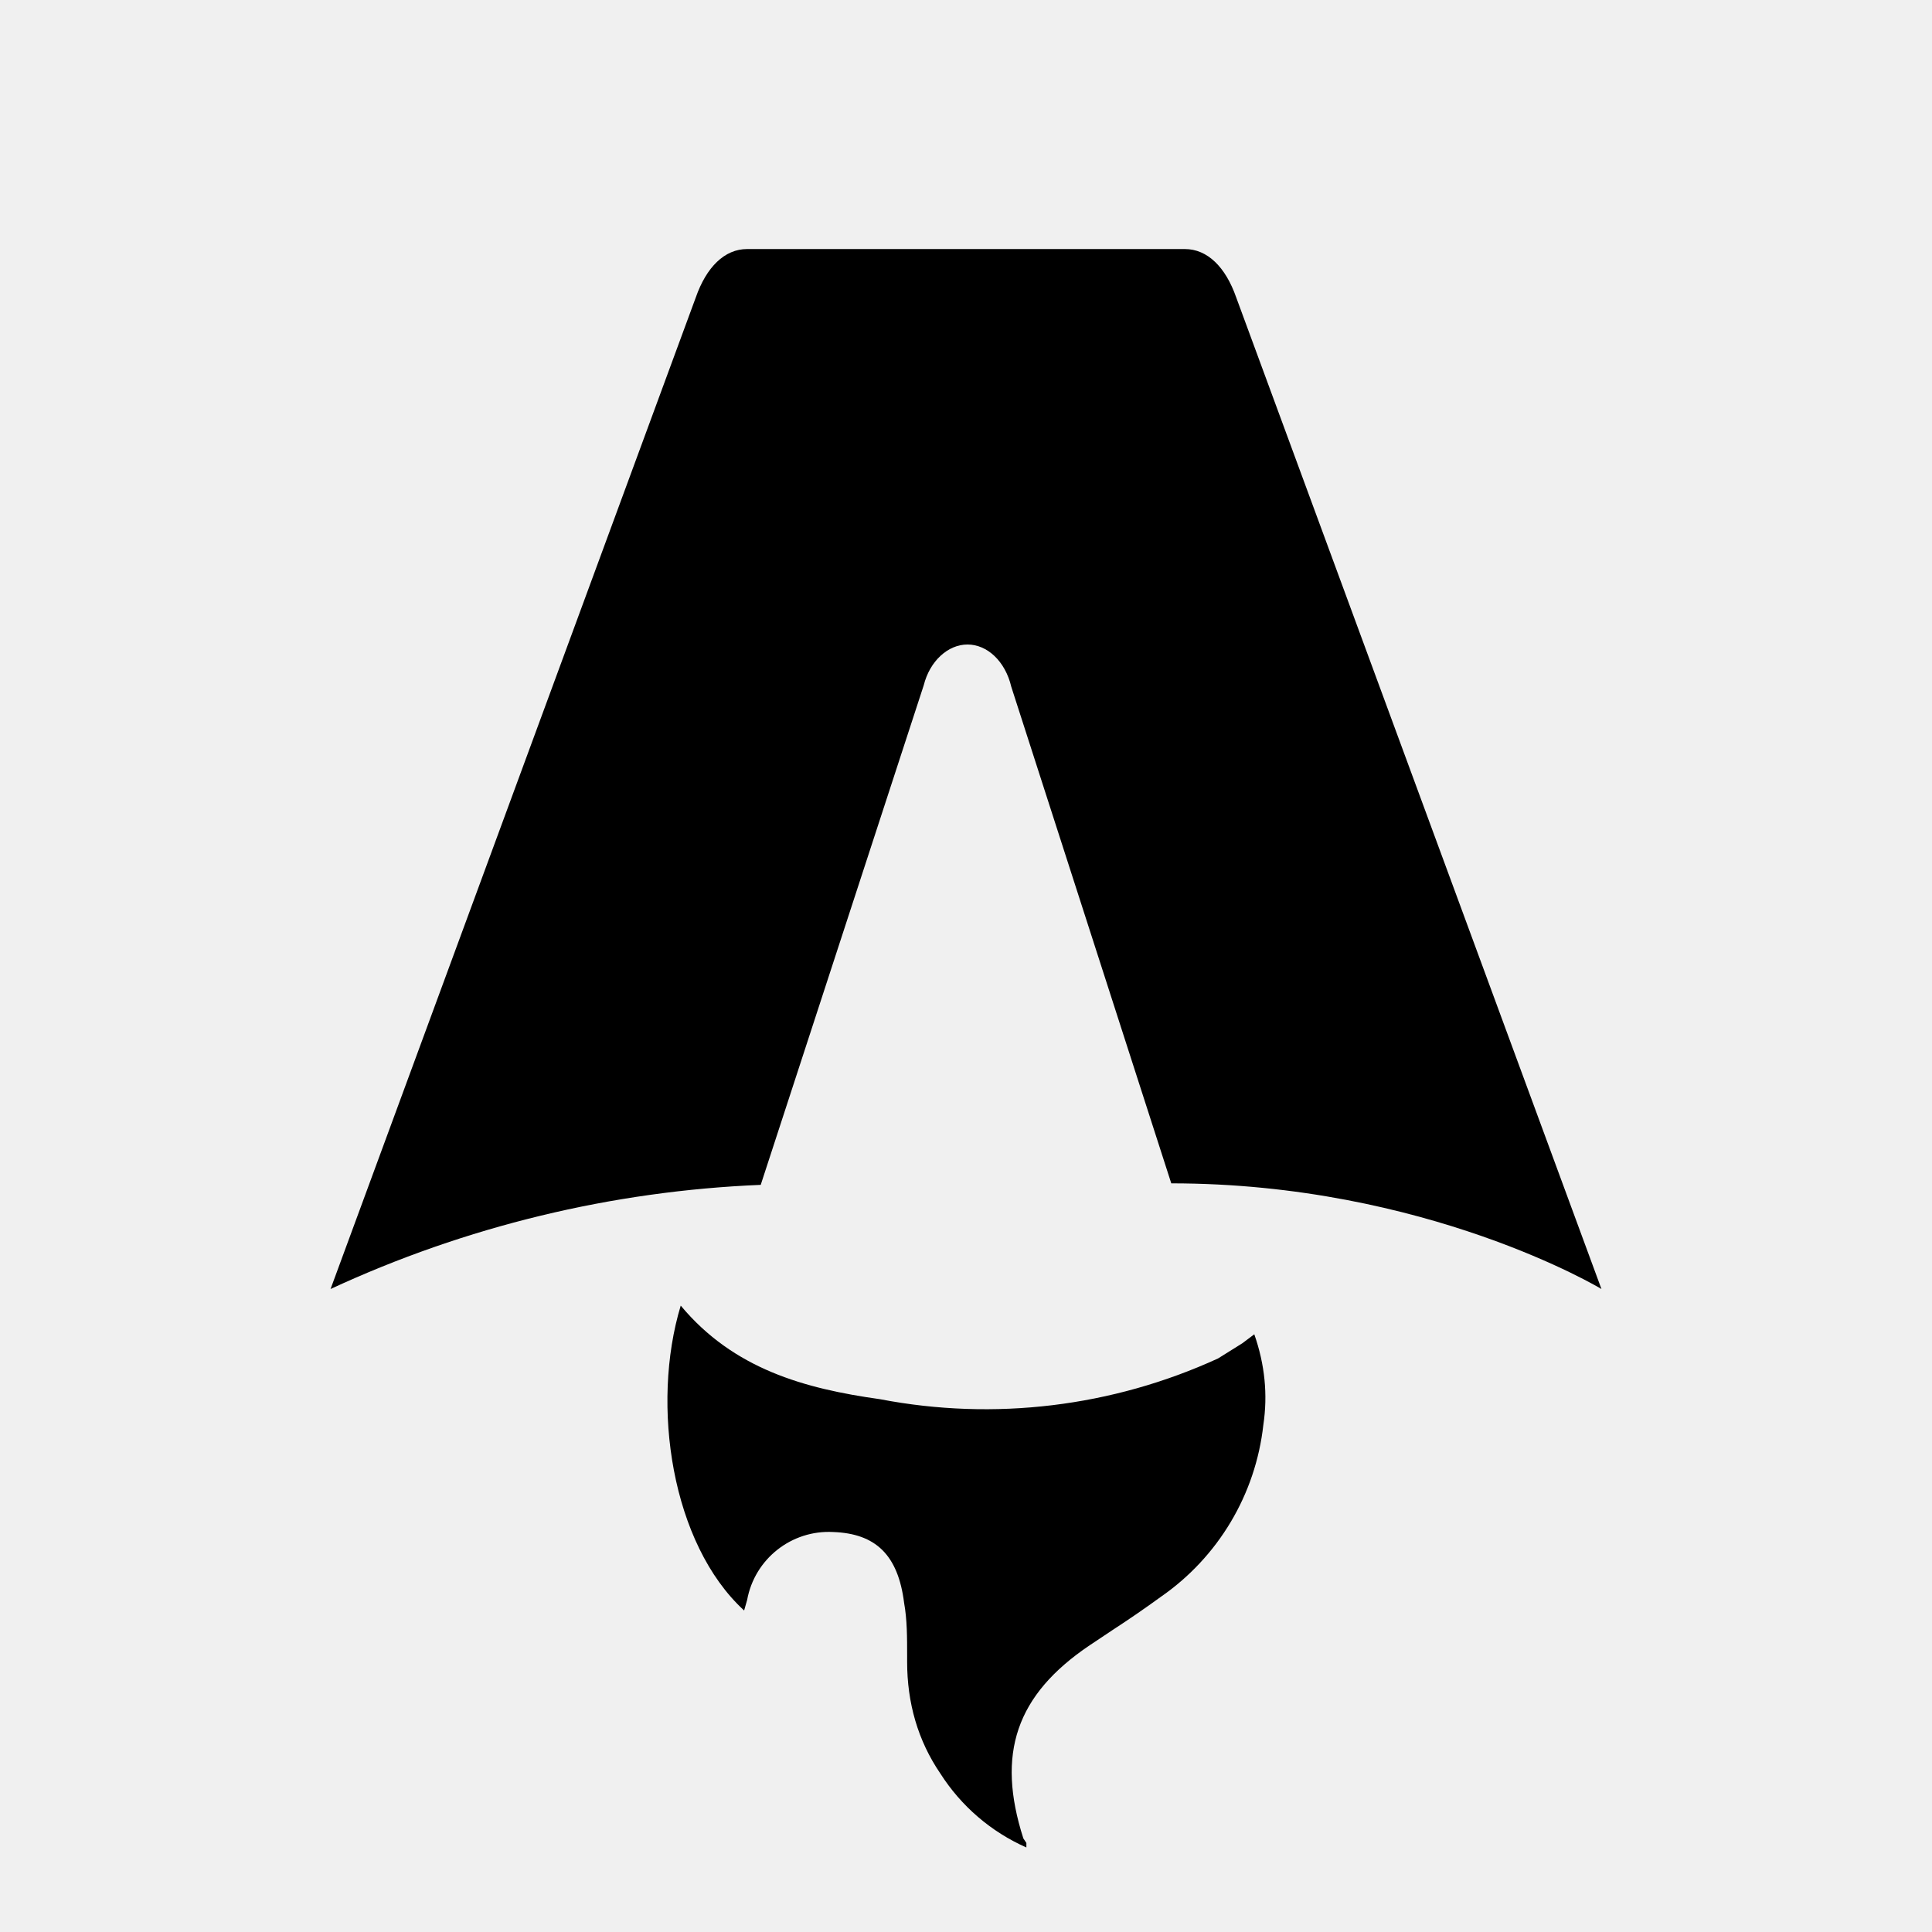
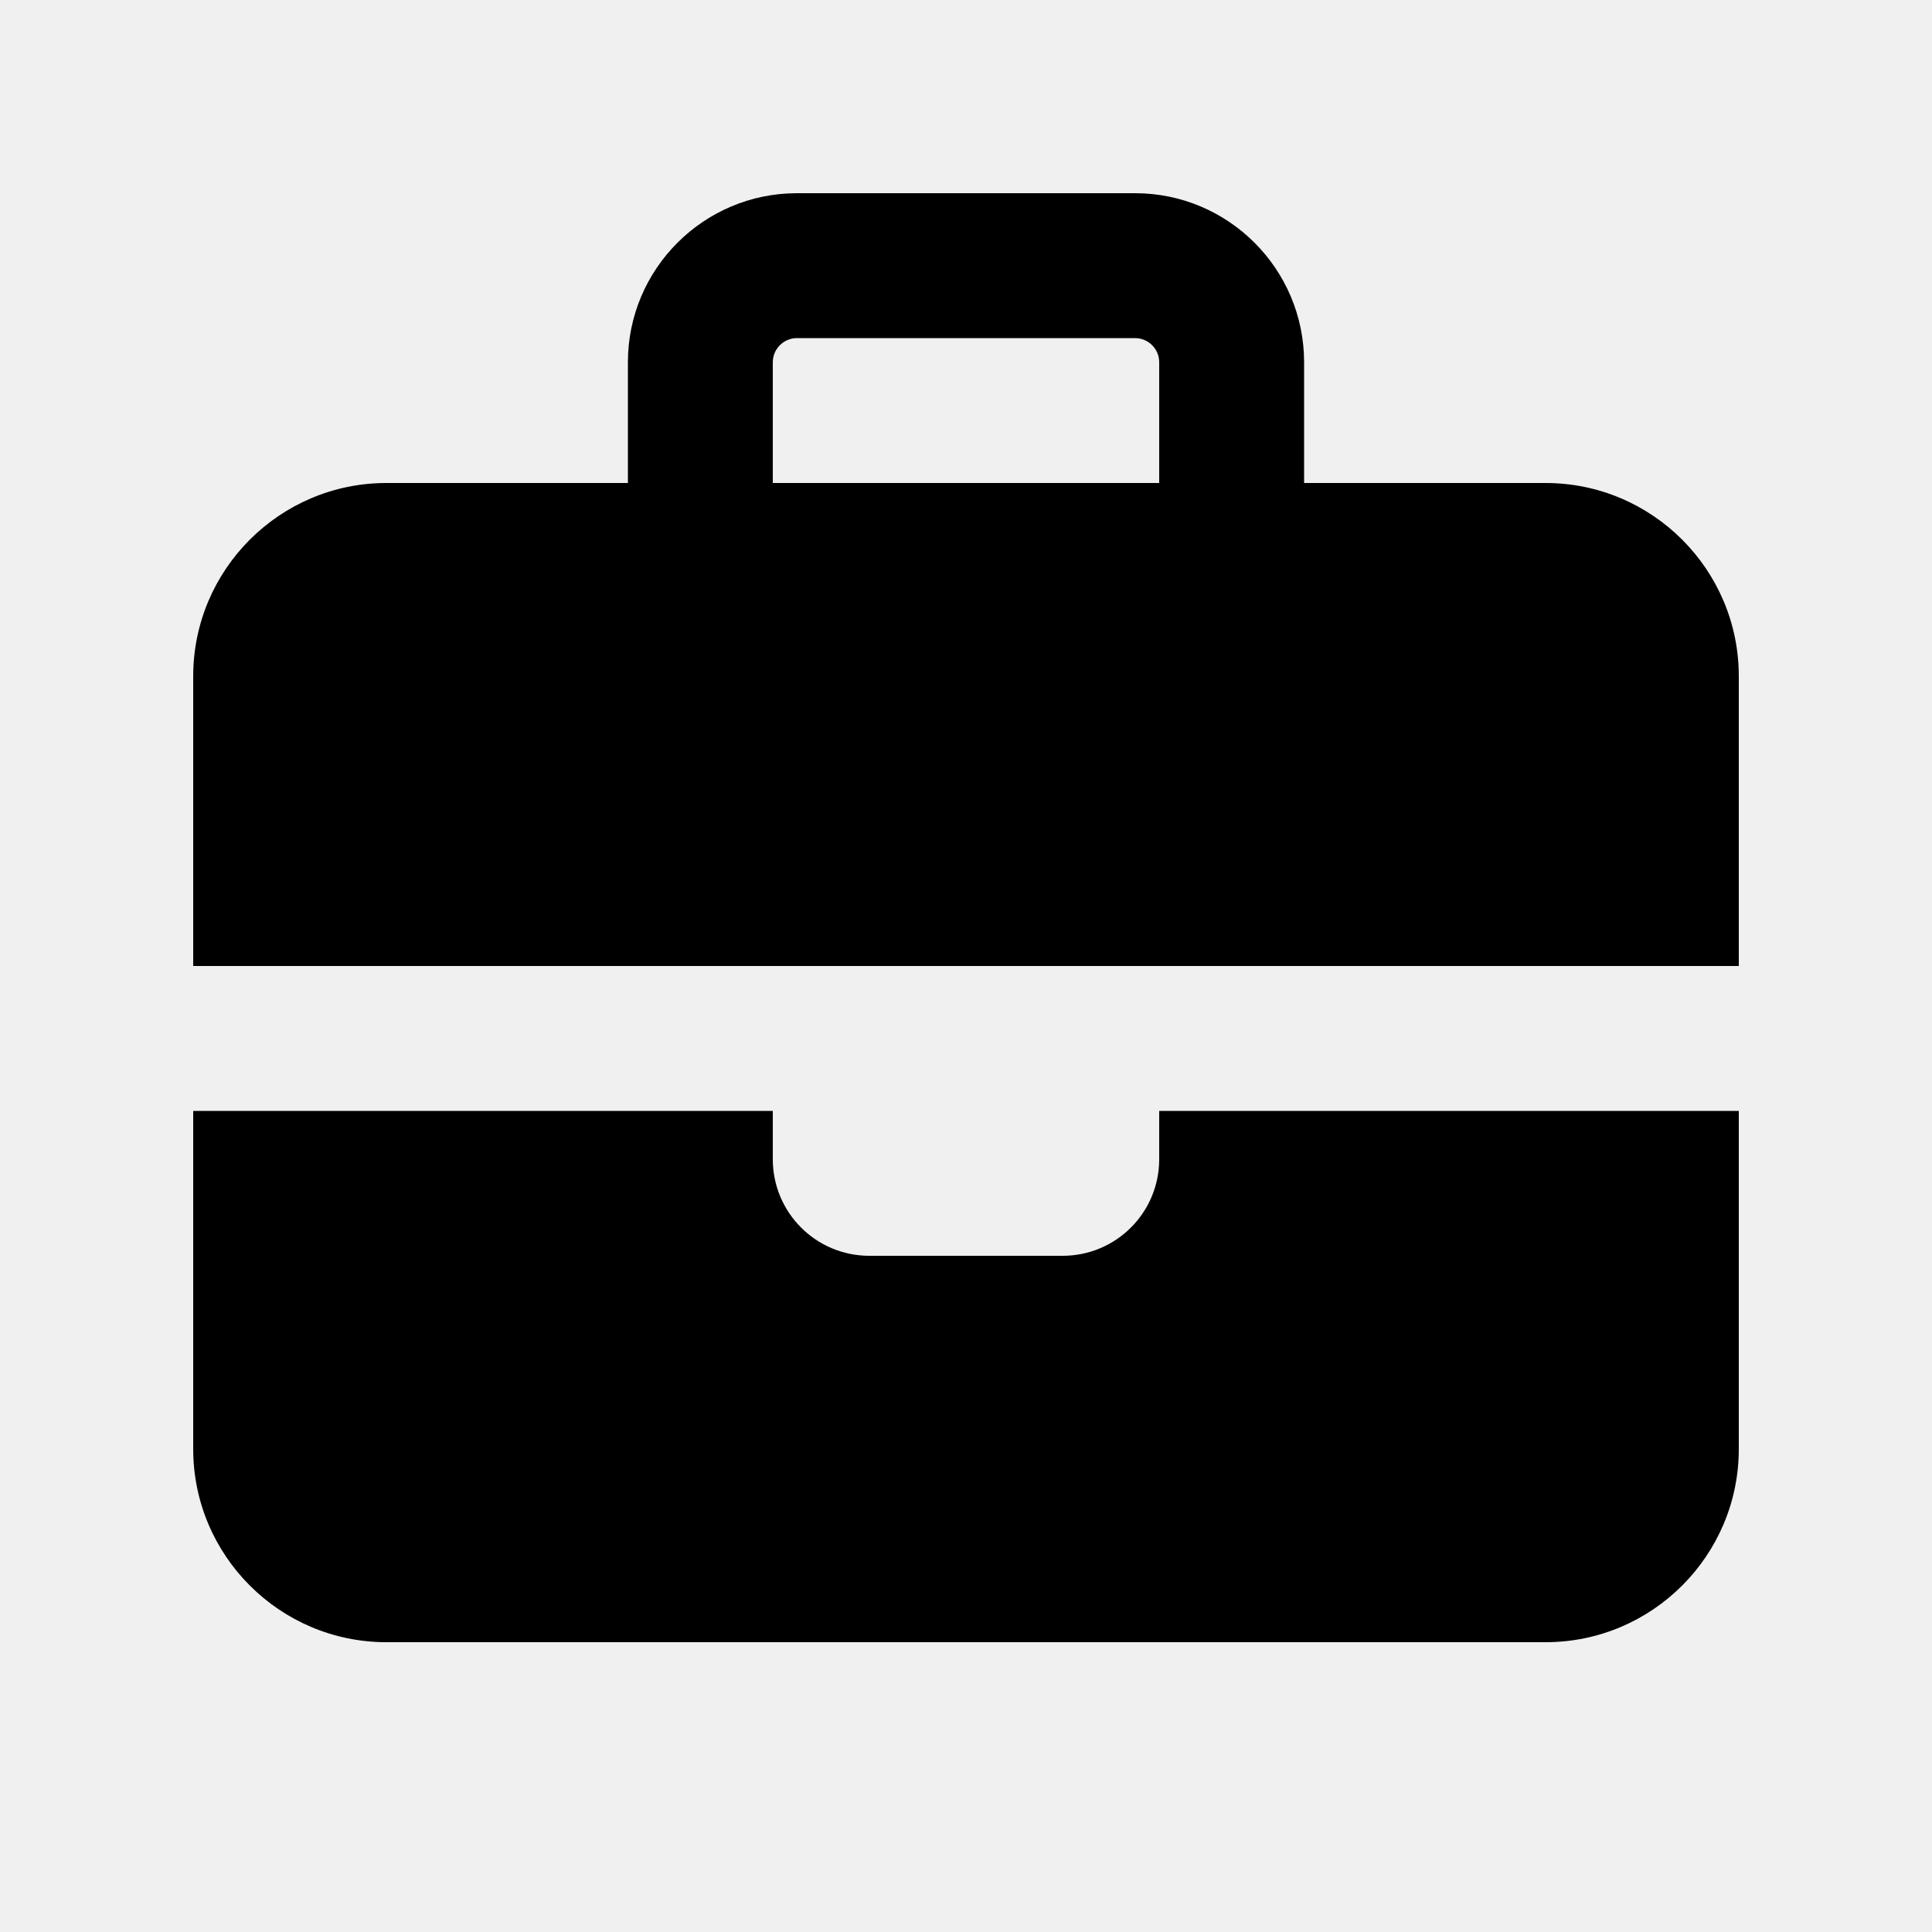
- <svg xmlns="http://www.w3.org/2000/svg" fill="none" viewBox="0 0 128 128">
-   <path d="M50.4 78.5a75.1 75.1 0 0 0-28.5 6.9l24.2-65.7c.7-2 1.9-3.2 3.4-3.2h29c1.5 0 2.7 1.2 3.4 3.2l24.2 65.7s-11.6-7-28.5-7L67 45.5c-.4-1.7-1.6-2.8-2.9-2.8-1.3 0-2.5 1.1-2.9 2.7L50.4 78.5Zm-1.1 28.2Zm-4.2-20.2c-2 6.6-.6 15.8 4.2 20.2a17.5 17.5 0 0 1 .2-.7 5.5 5.5 0 0 1 5.7-4.5c2.8.1 4.3 1.5 4.7 4.7.2 1.1.2 2.3.2 3.5v.4c0 2.7.7 5.2 2.2 7.4a13 13 0 0 0 5.7 4.9v-.3l-.2-.3c-1.8-5.6-.5-9.5 4.4-12.8l1.5-1a73 73 0 0 0 3.2-2.2 16 16 0 0 0 6.8-11.4c.3-2 .1-4-.6-6l-.8.6-1.6 1a37 37 0 0 1-22.4 2.7c-5-.7-9.7-2-13.2-6.2Z" />
-   <style>
-         path { fill: #000; }
-         @media (prefers-color-scheme: dark) {
-             path { fill: #FFF; }
-         }
-     </style>
+ <svg xmlns="http://www.w3.org/2000/svg" viewBox="0 0 640 640">
+   <path d="M264 112L376 112C380.4 112 384 115.6 384 120L384 160L256 160L256 120C256 115.6 259.6 112 264 112zM208 120L208 160L128 160C92.7 160 64 188.7 64 224L64 320L576 320L576 224C576 188.7 547.3 160 512 160L432 160L432 120C432 89.1 406.9 64 376 64L264 64C233.1 64 208 89.1 208 120zM576 368L384 368L384 384C384 401.7 369.7 416 352 416L288 416C270.3 416 256 401.7 256 384L256 368L64 368L64 480C64 515.3 92.7 544 128 544L512 544C547.3 544 576 515.3 576 480L576 368z" />
</svg>
